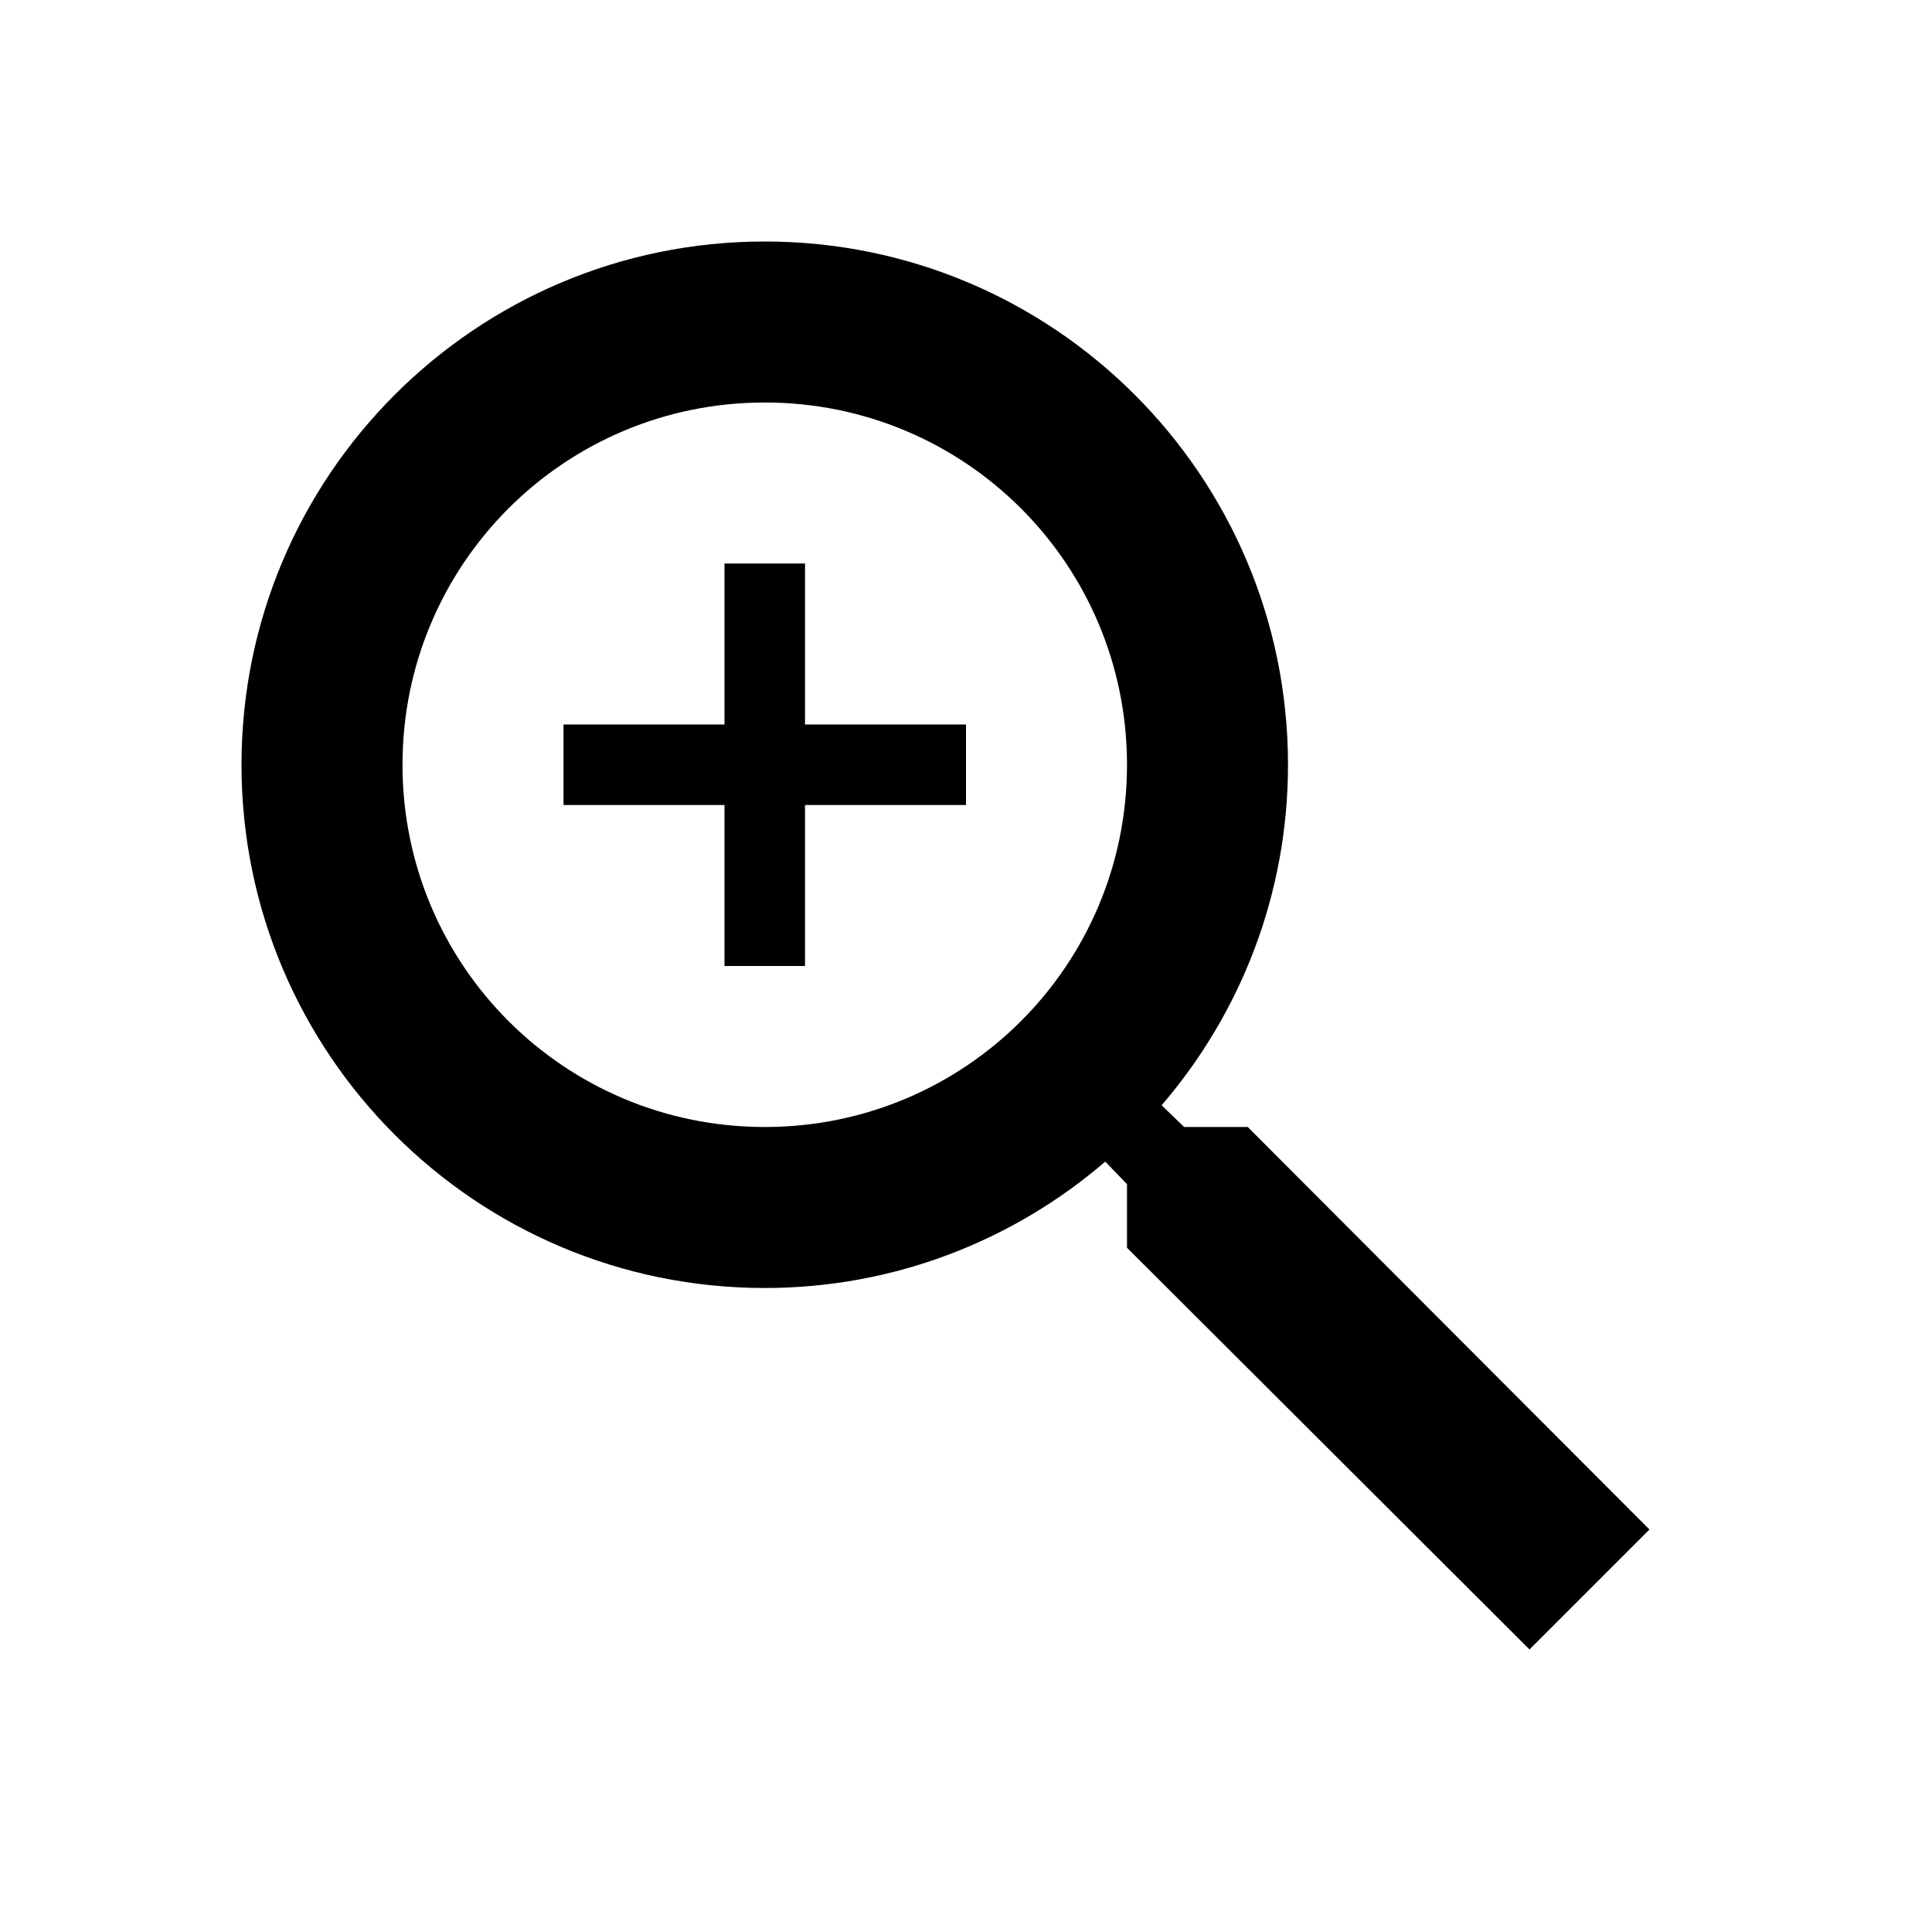
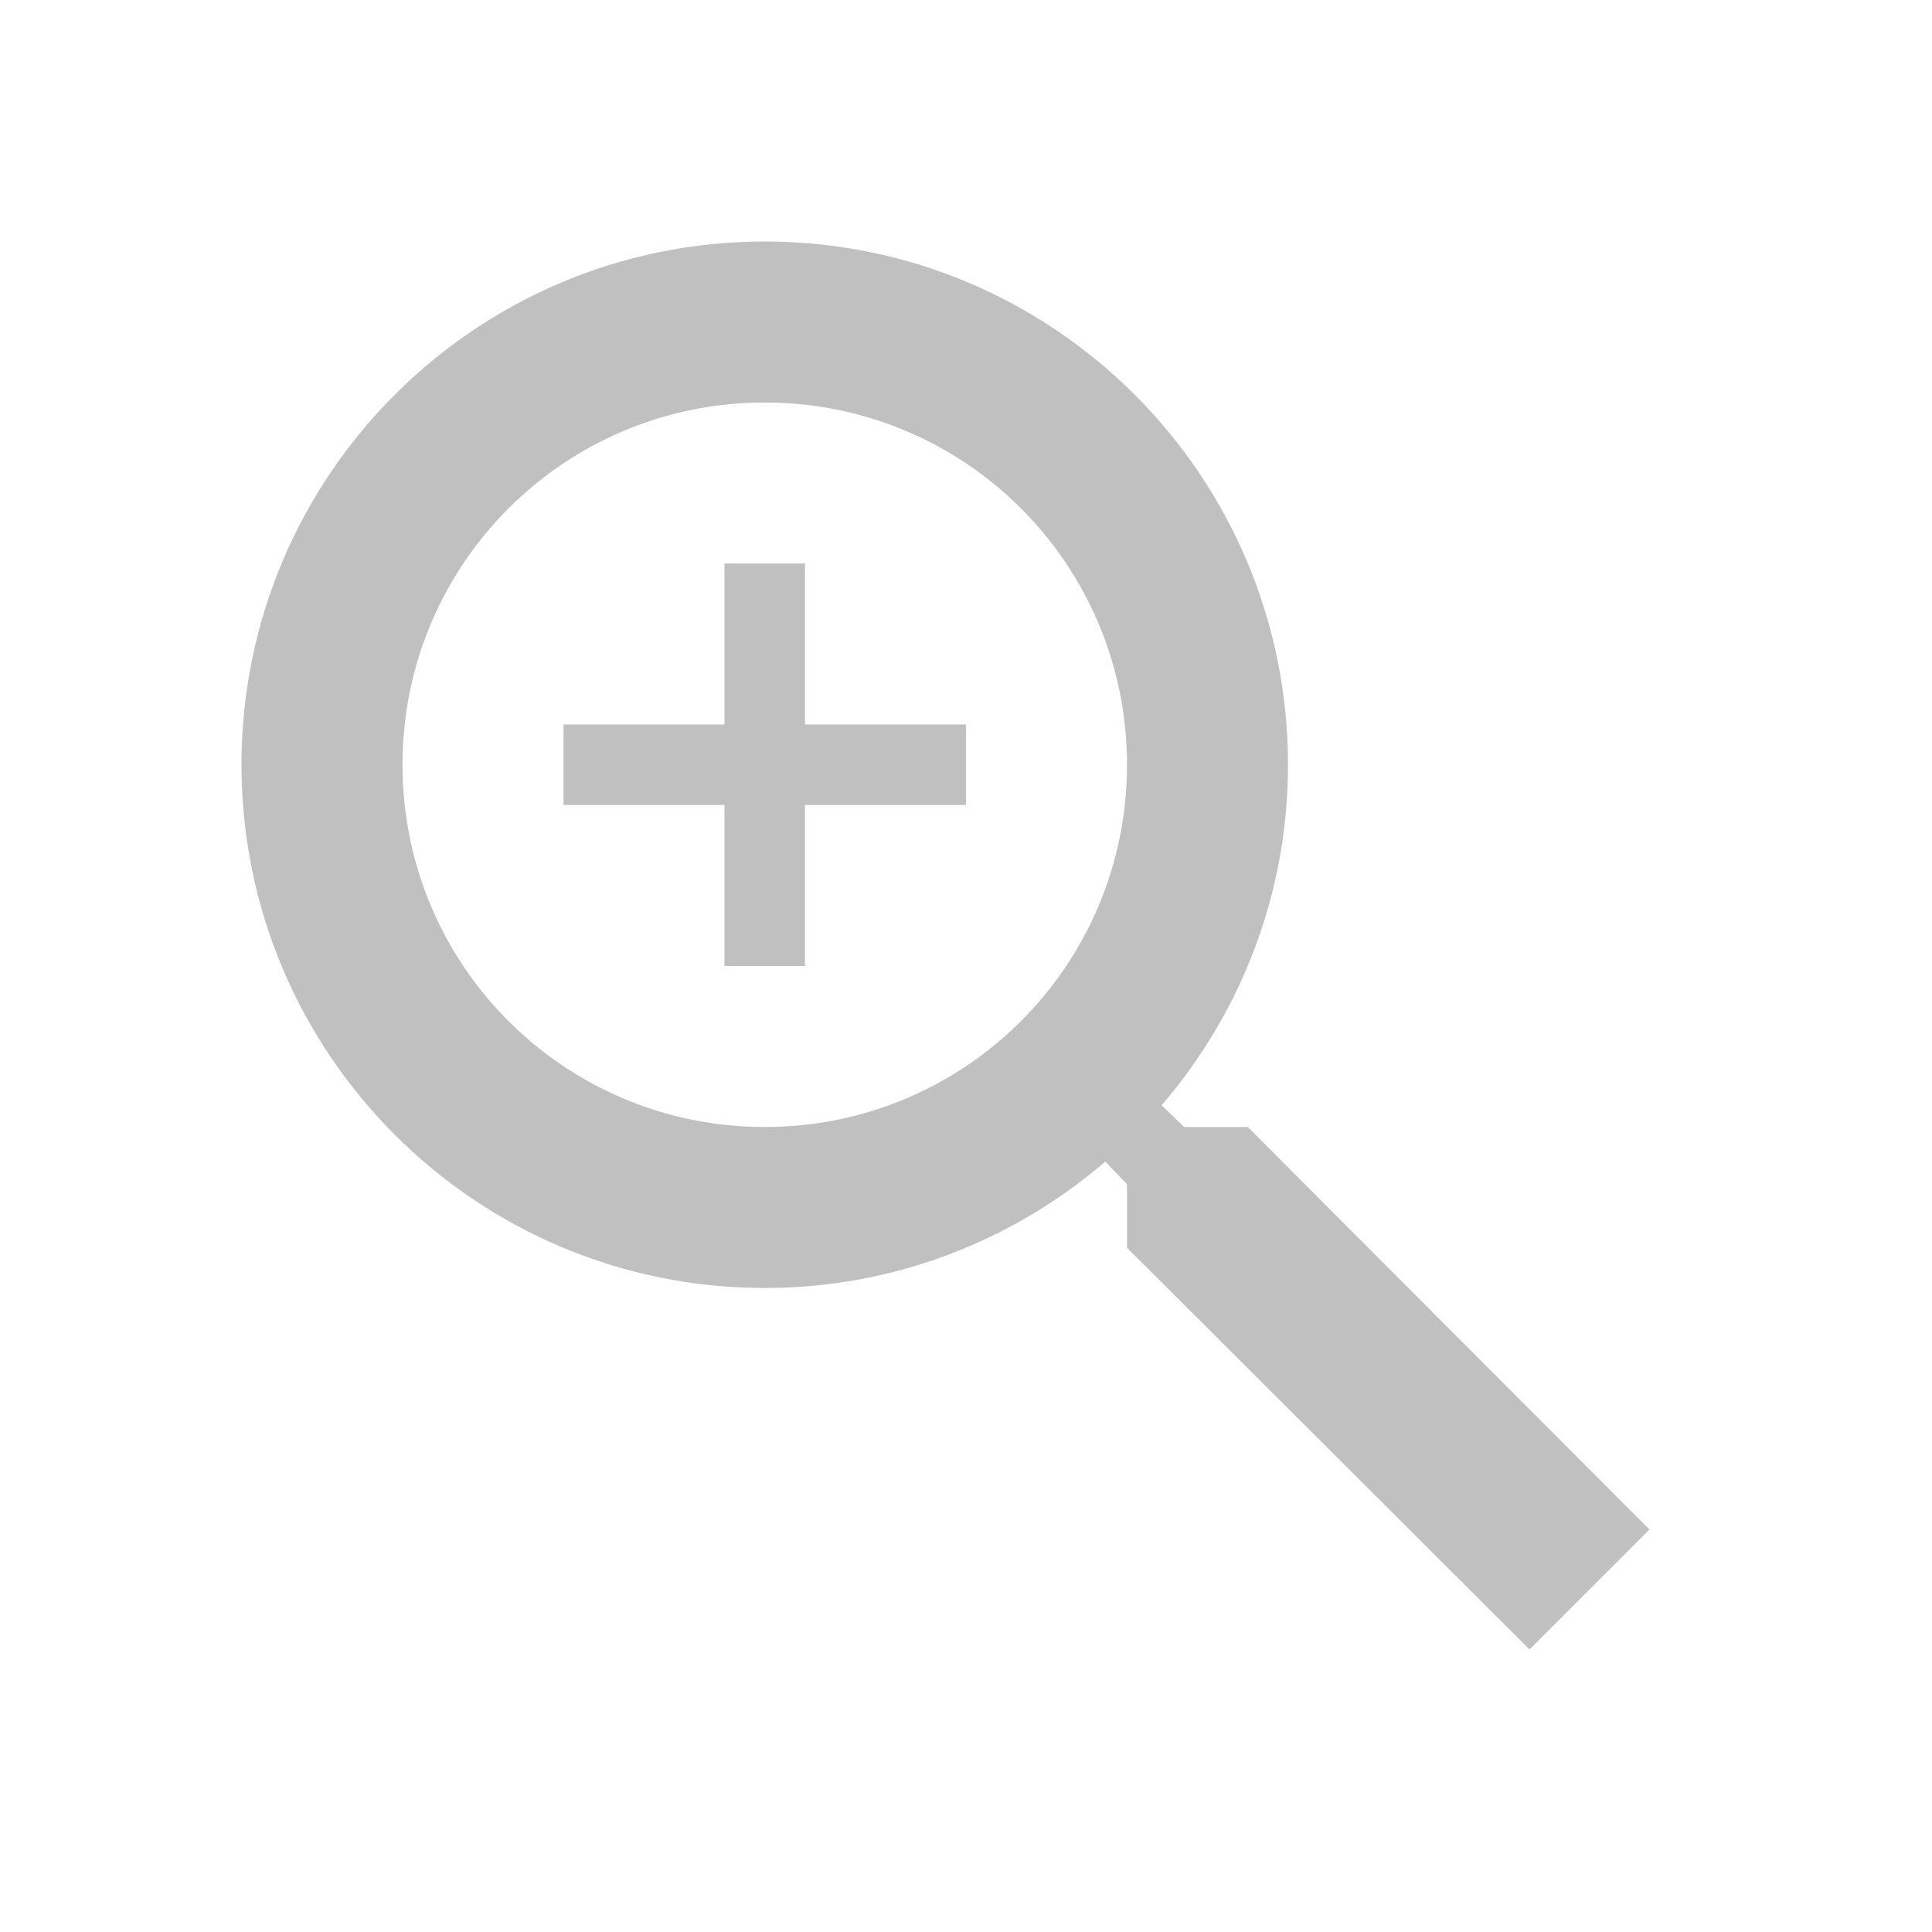
<svg xmlns="http://www.w3.org/2000/svg" width="24" height="24" viewBox="0 0 24 24">
-   <path d="M15.5 14h-.79l-.28-.27C15.41 12.59 16 11.11 16 9.5 16 5.91 13.09 3 9.5 3S3 5.91 3 9.5 5.91 16 9.5 16c1.61 0 3.09-.59 4.23-1.57l.27.28v.79l5 4.99L20.49 19l-4.99-5zm-6 0C7.01 14 5 11.99 5 9.5S7.01 5 9.5 5 14 7.01 14 9.5 11.99 14 9.5 14z" />
+   <path fill="#c0c0c0" d="M15.5 14h-.79l-.28-.27C15.41 12.59 16 11.11 16 9.5 16 5.91 13.09 3 9.5 3S3 5.91 3 9.5 5.91 16 9.5 16c1.61 0 3.09-.59 4.23-1.57l.27.28v.79l5 4.99L20.49 19l-4.99-5zm-6 0C7.01 14 5 11.99 5 9.5S7.01 5 9.5 5 14 7.01 14 9.5 11.99 14 9.5 14z" />
  <path fill="none" d="M0 0h24v24H0V0z" />
-   <path d="M12 10h-2v2H9v-2H7V9h2V7h1v2h2v1z" />
+   <path fill="#c0c0c0" d="M12 10h-2v2H9v-2H7V9h2V7h1v2h2v1z" />
</svg>
